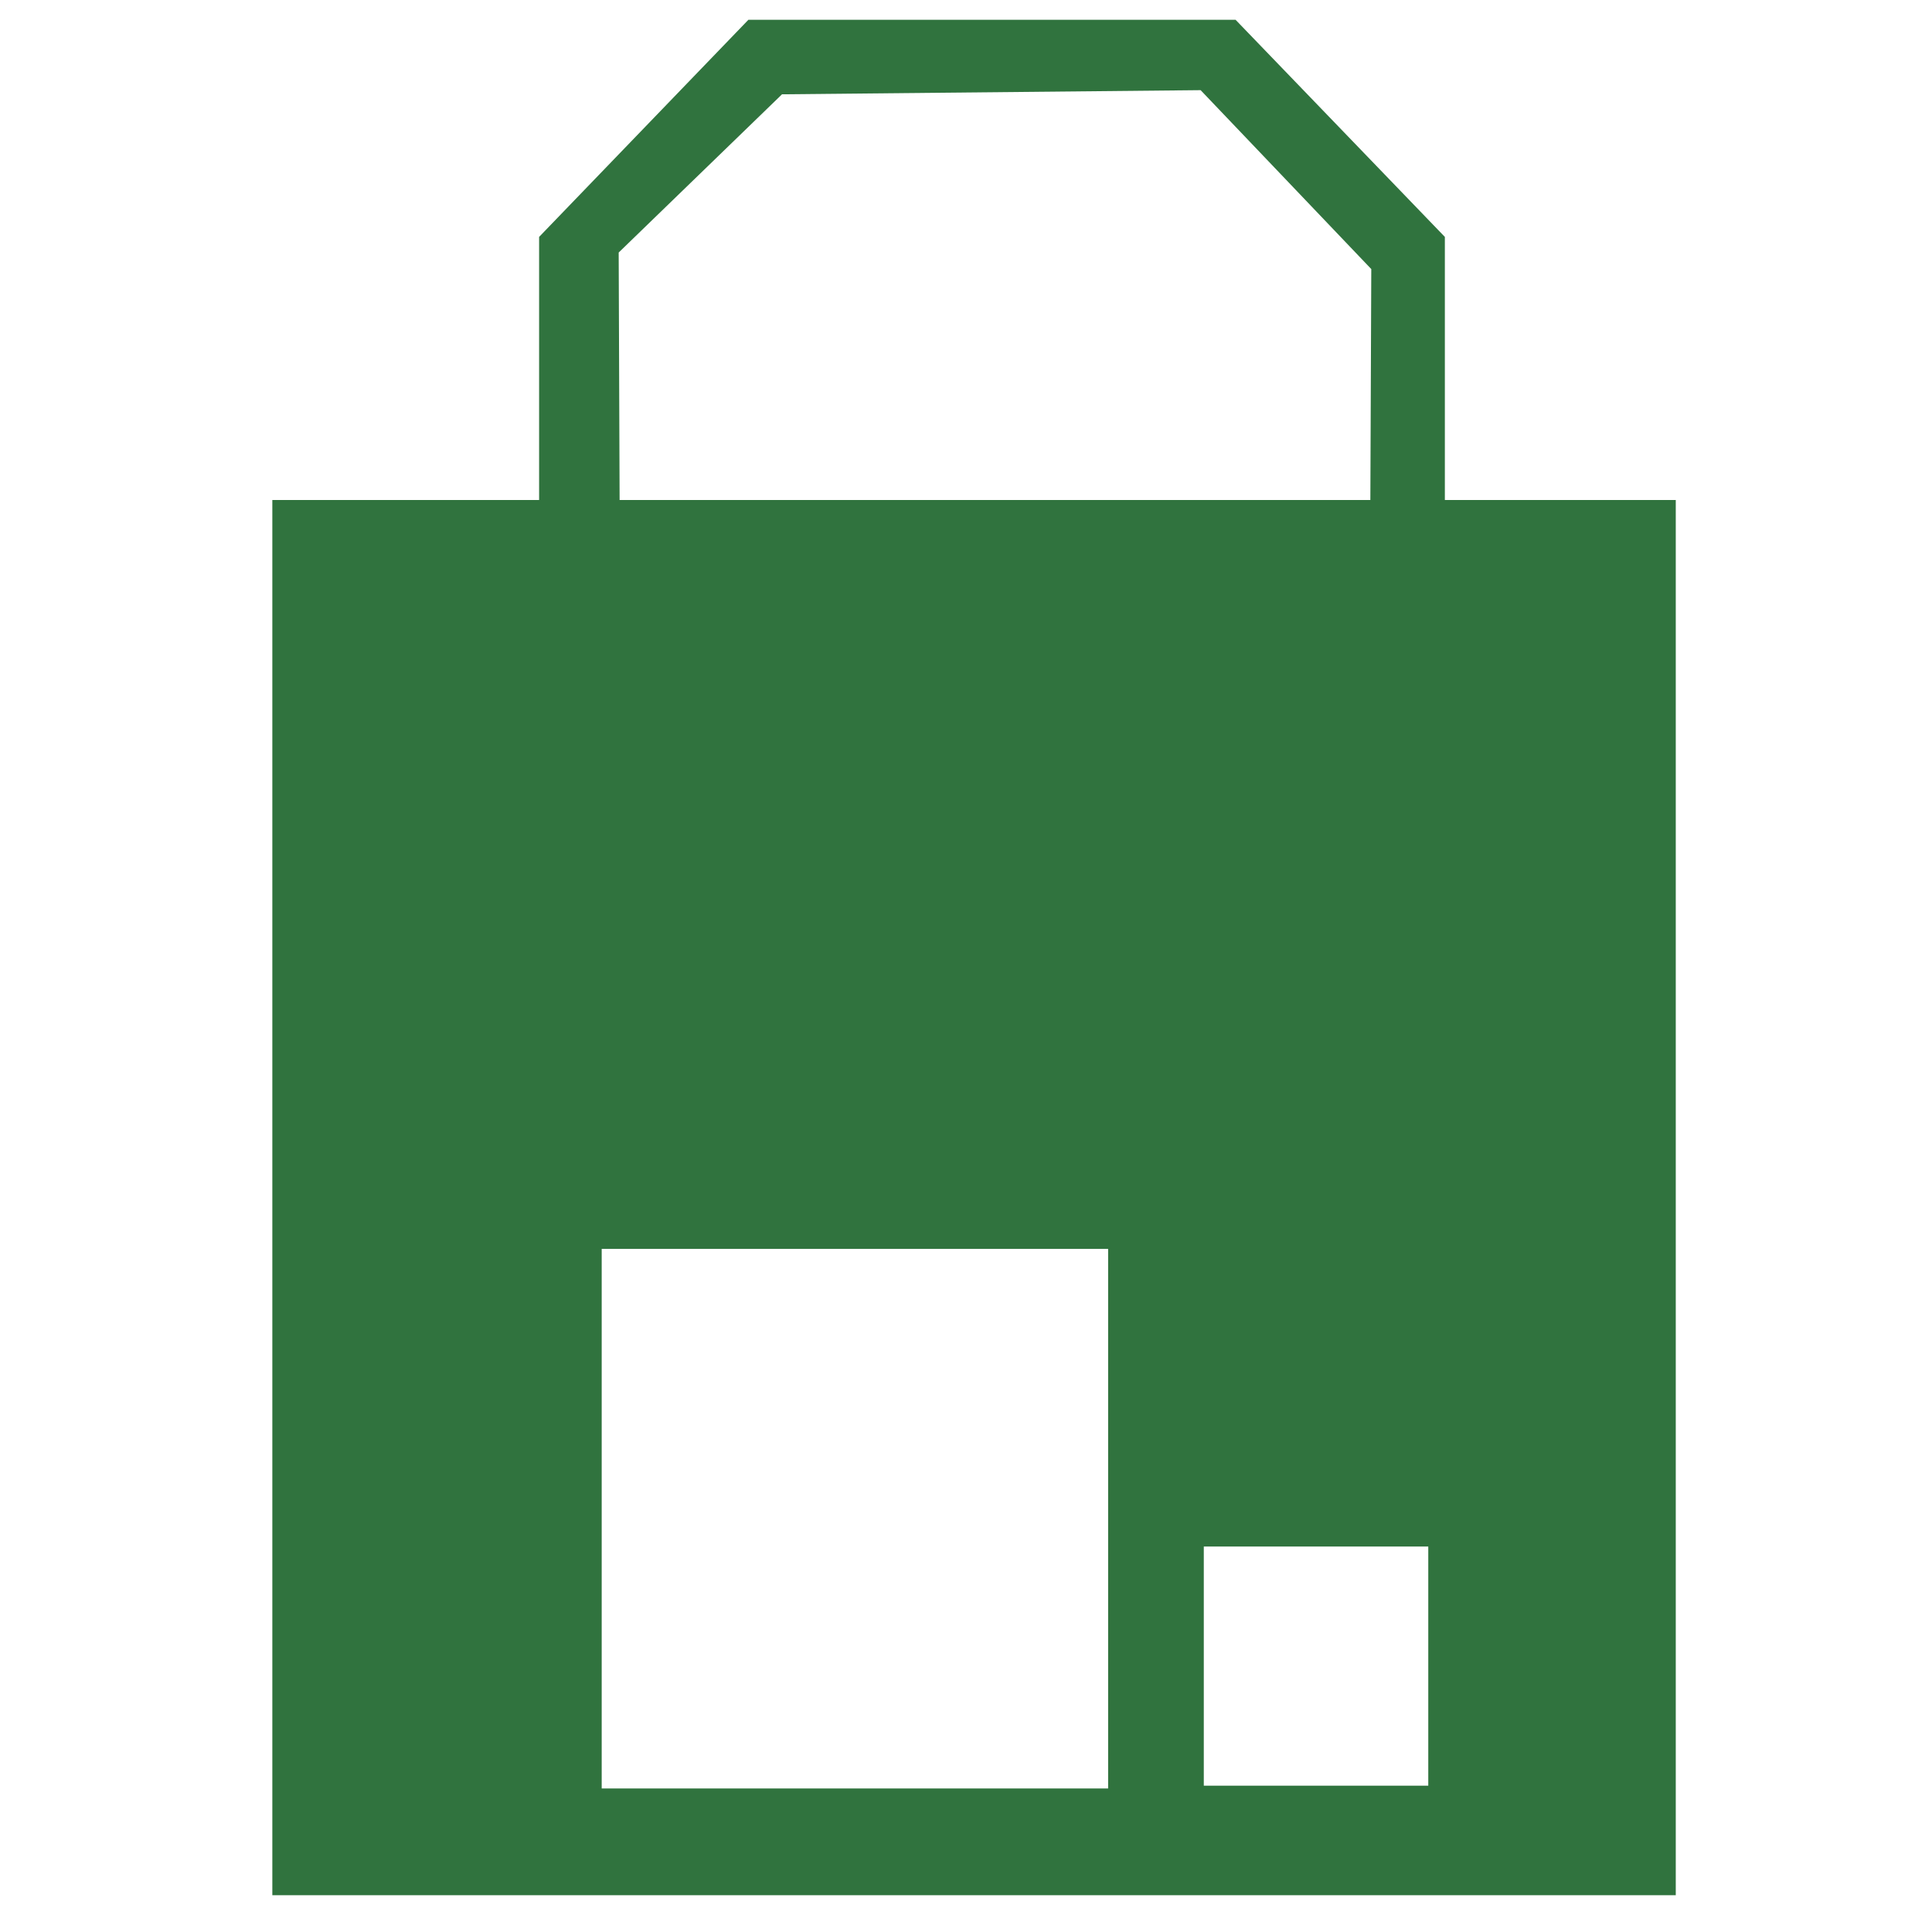
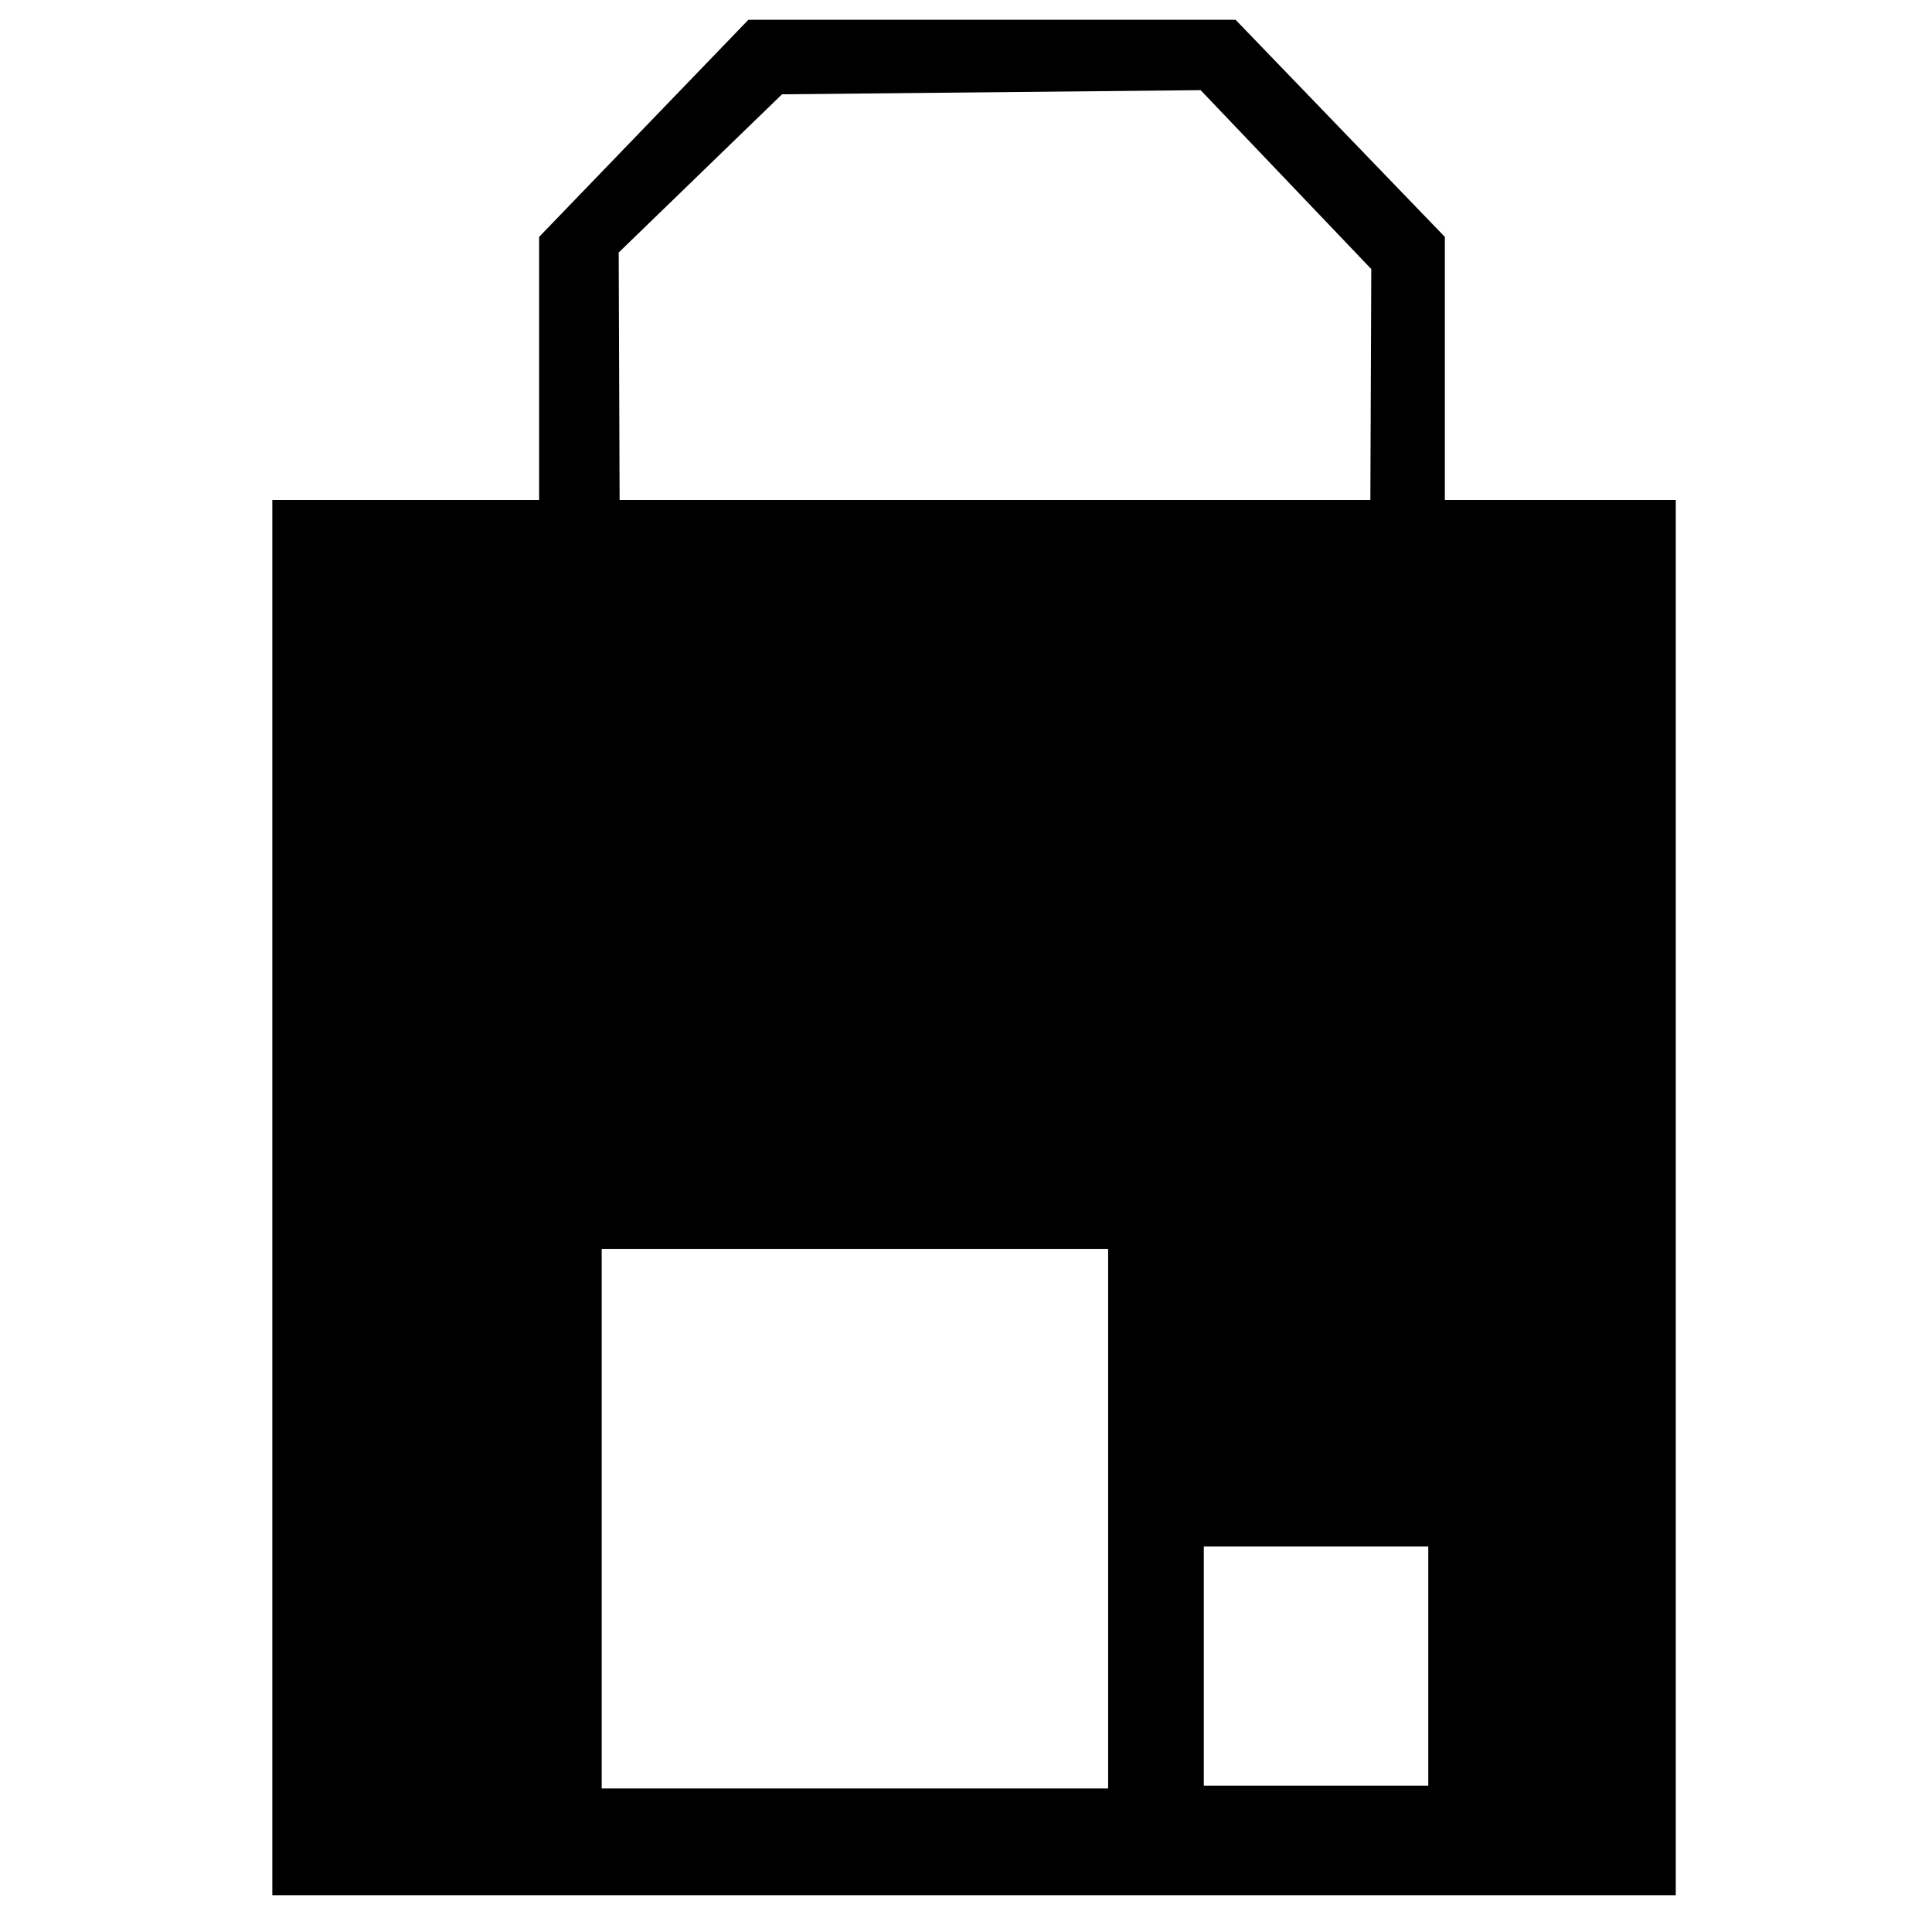
<svg xmlns="http://www.w3.org/2000/svg" width="48" height="48" viewBox="0 0 48 48" fill="none">
-   <path fill-rule="evenodd" clip-rule="evenodd" d="M34.046 12.423H15.394L15.371 6.274L19.429 2.343L29.829 2.24L34.069 6.685L34.046 12.423ZM13.394 5.886V12.423H6.766V47.086H41.634V12.423H35.897V5.886L30.697 0.491H19.36H18.594L13.394 5.886ZM27.531 31.028H14.949V44.434H27.531V31.028ZM35.485 38.423H29.908V44.365H35.485V38.423Z" fill="#30733E" />
+   <path fill-rule="evenodd" clip-rule="evenodd" d="M34.046 12.423H15.394L15.371 6.274L19.429 2.343L29.829 2.24L34.069 6.685L34.046 12.423ZM13.394 5.886V12.423H6.766V47.086H41.634V12.423H35.897V5.886L30.697 0.491H19.36H18.594L13.394 5.886ZM27.531 31.028H14.949V44.434H27.531V31.028ZM35.485 38.423H29.908V44.365H35.485V38.423Z" fill="currentColor" />
</svg>
